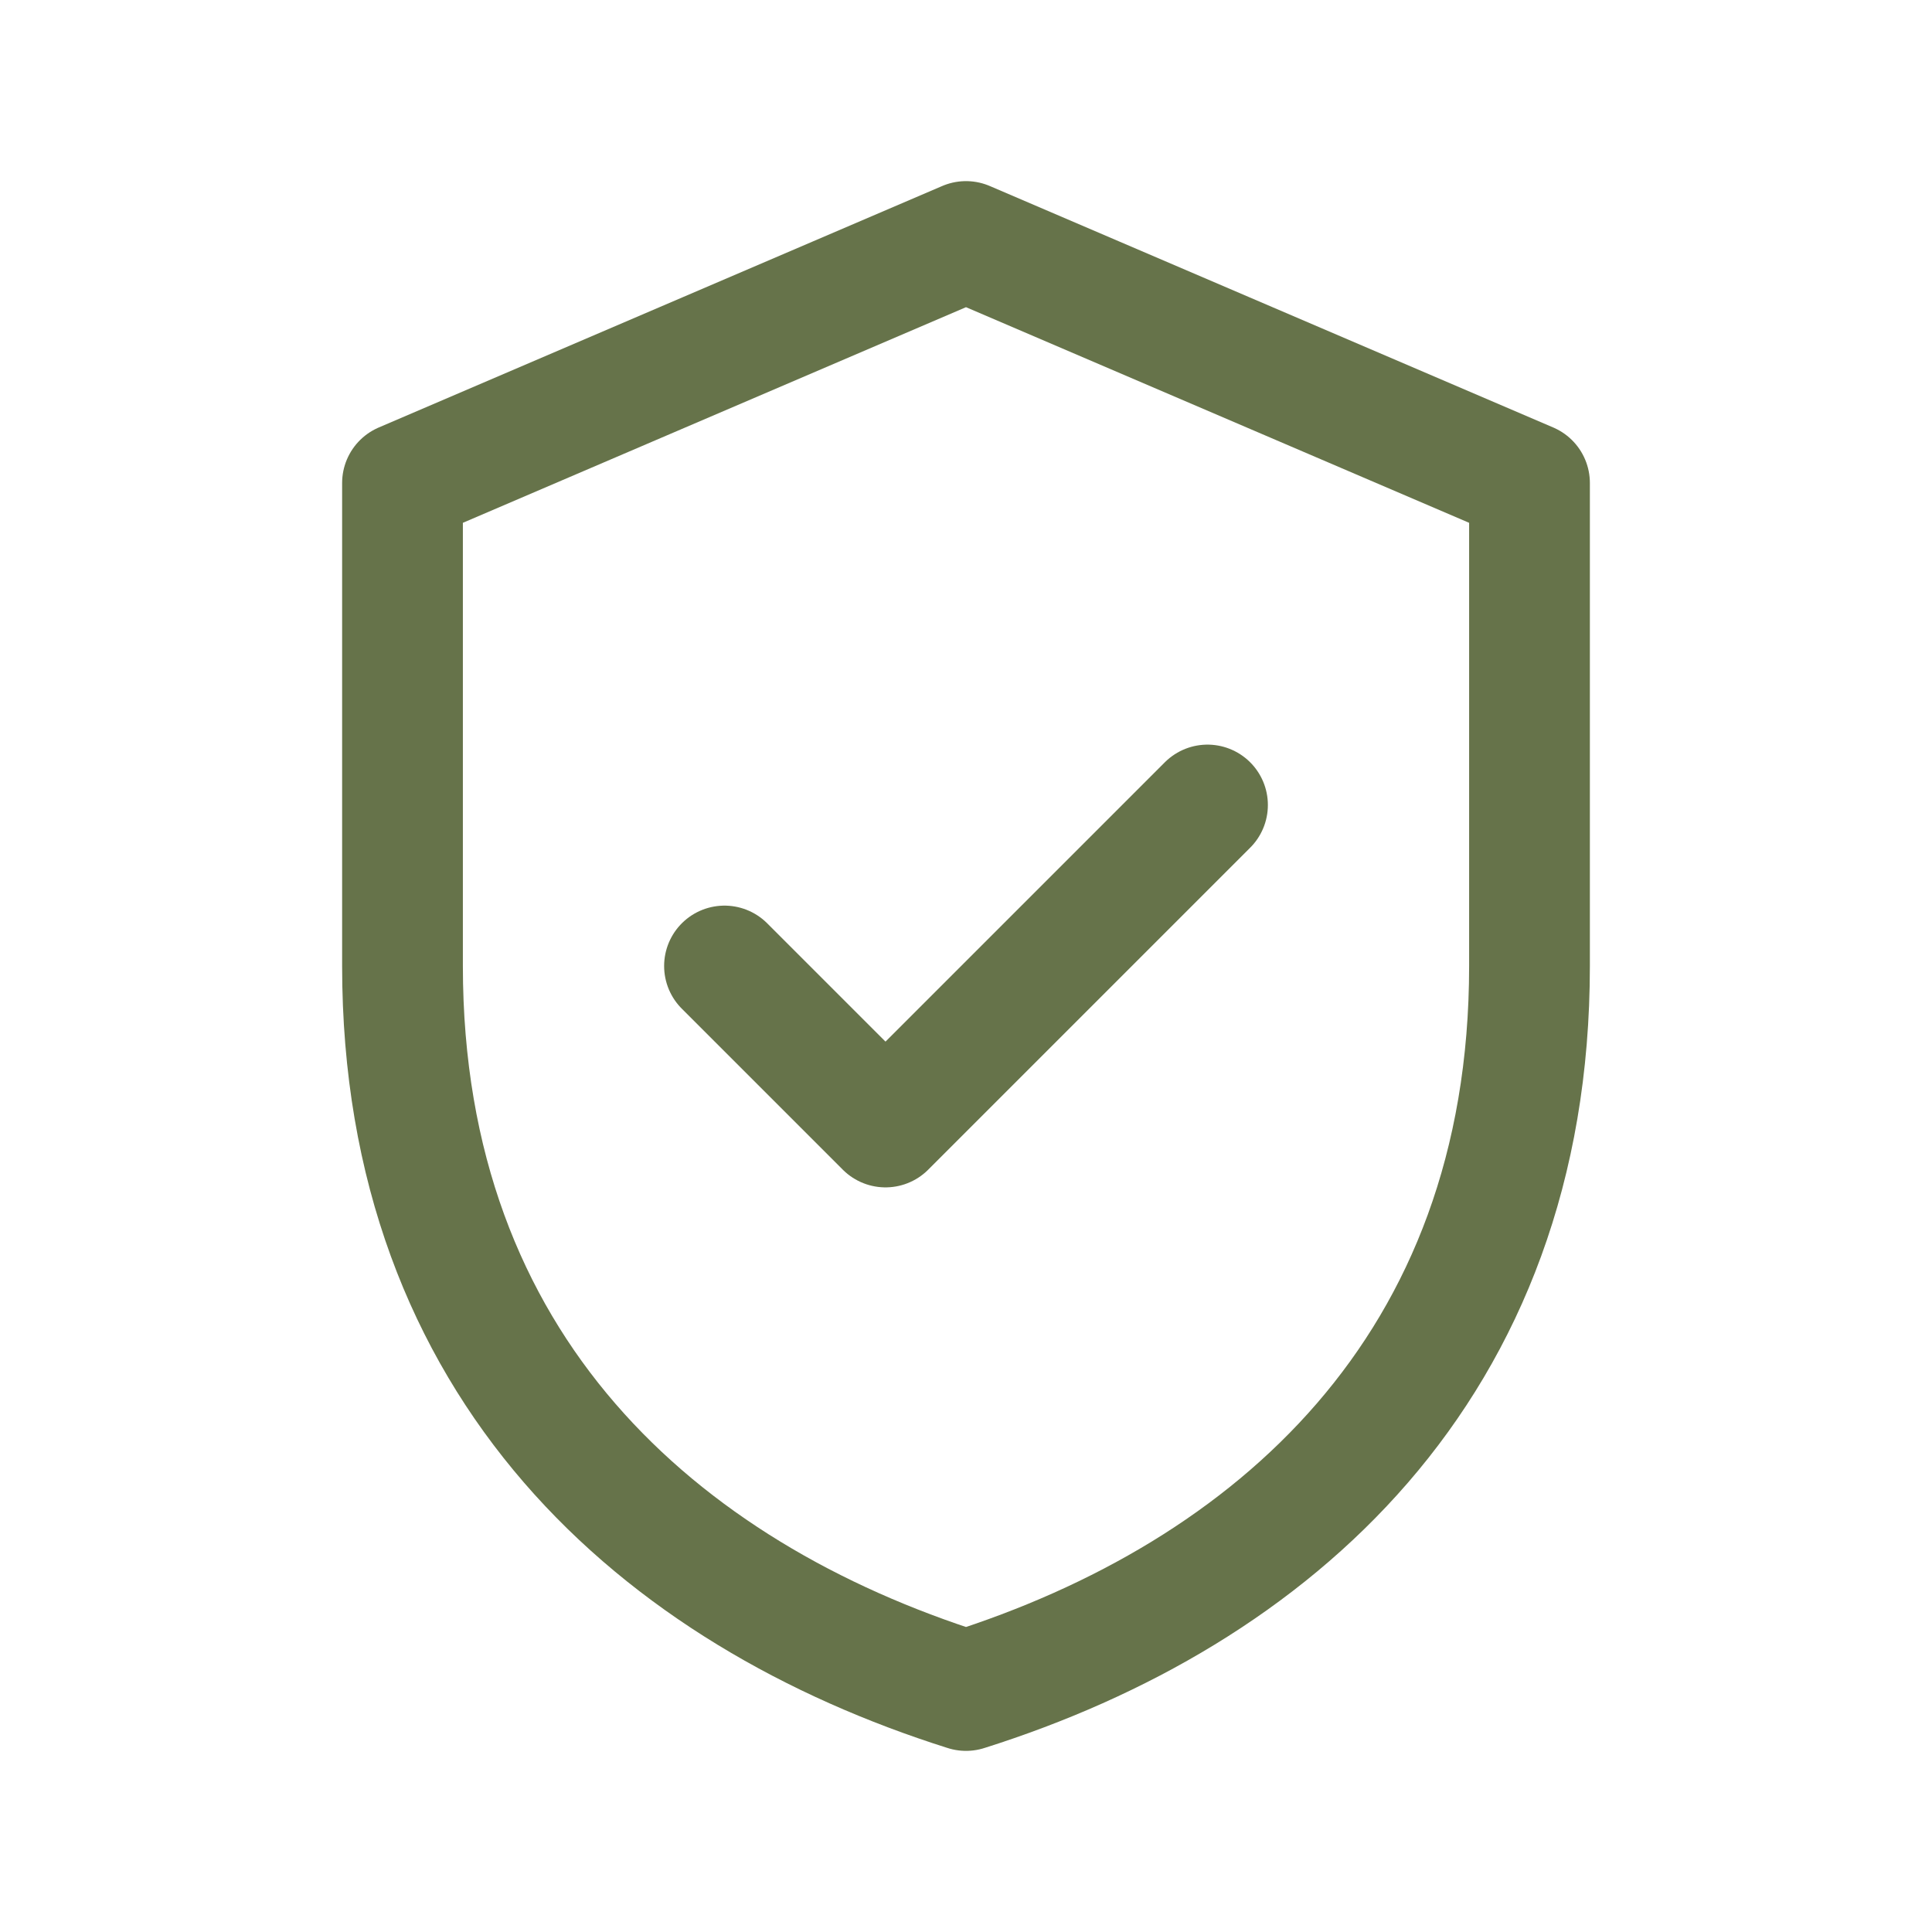
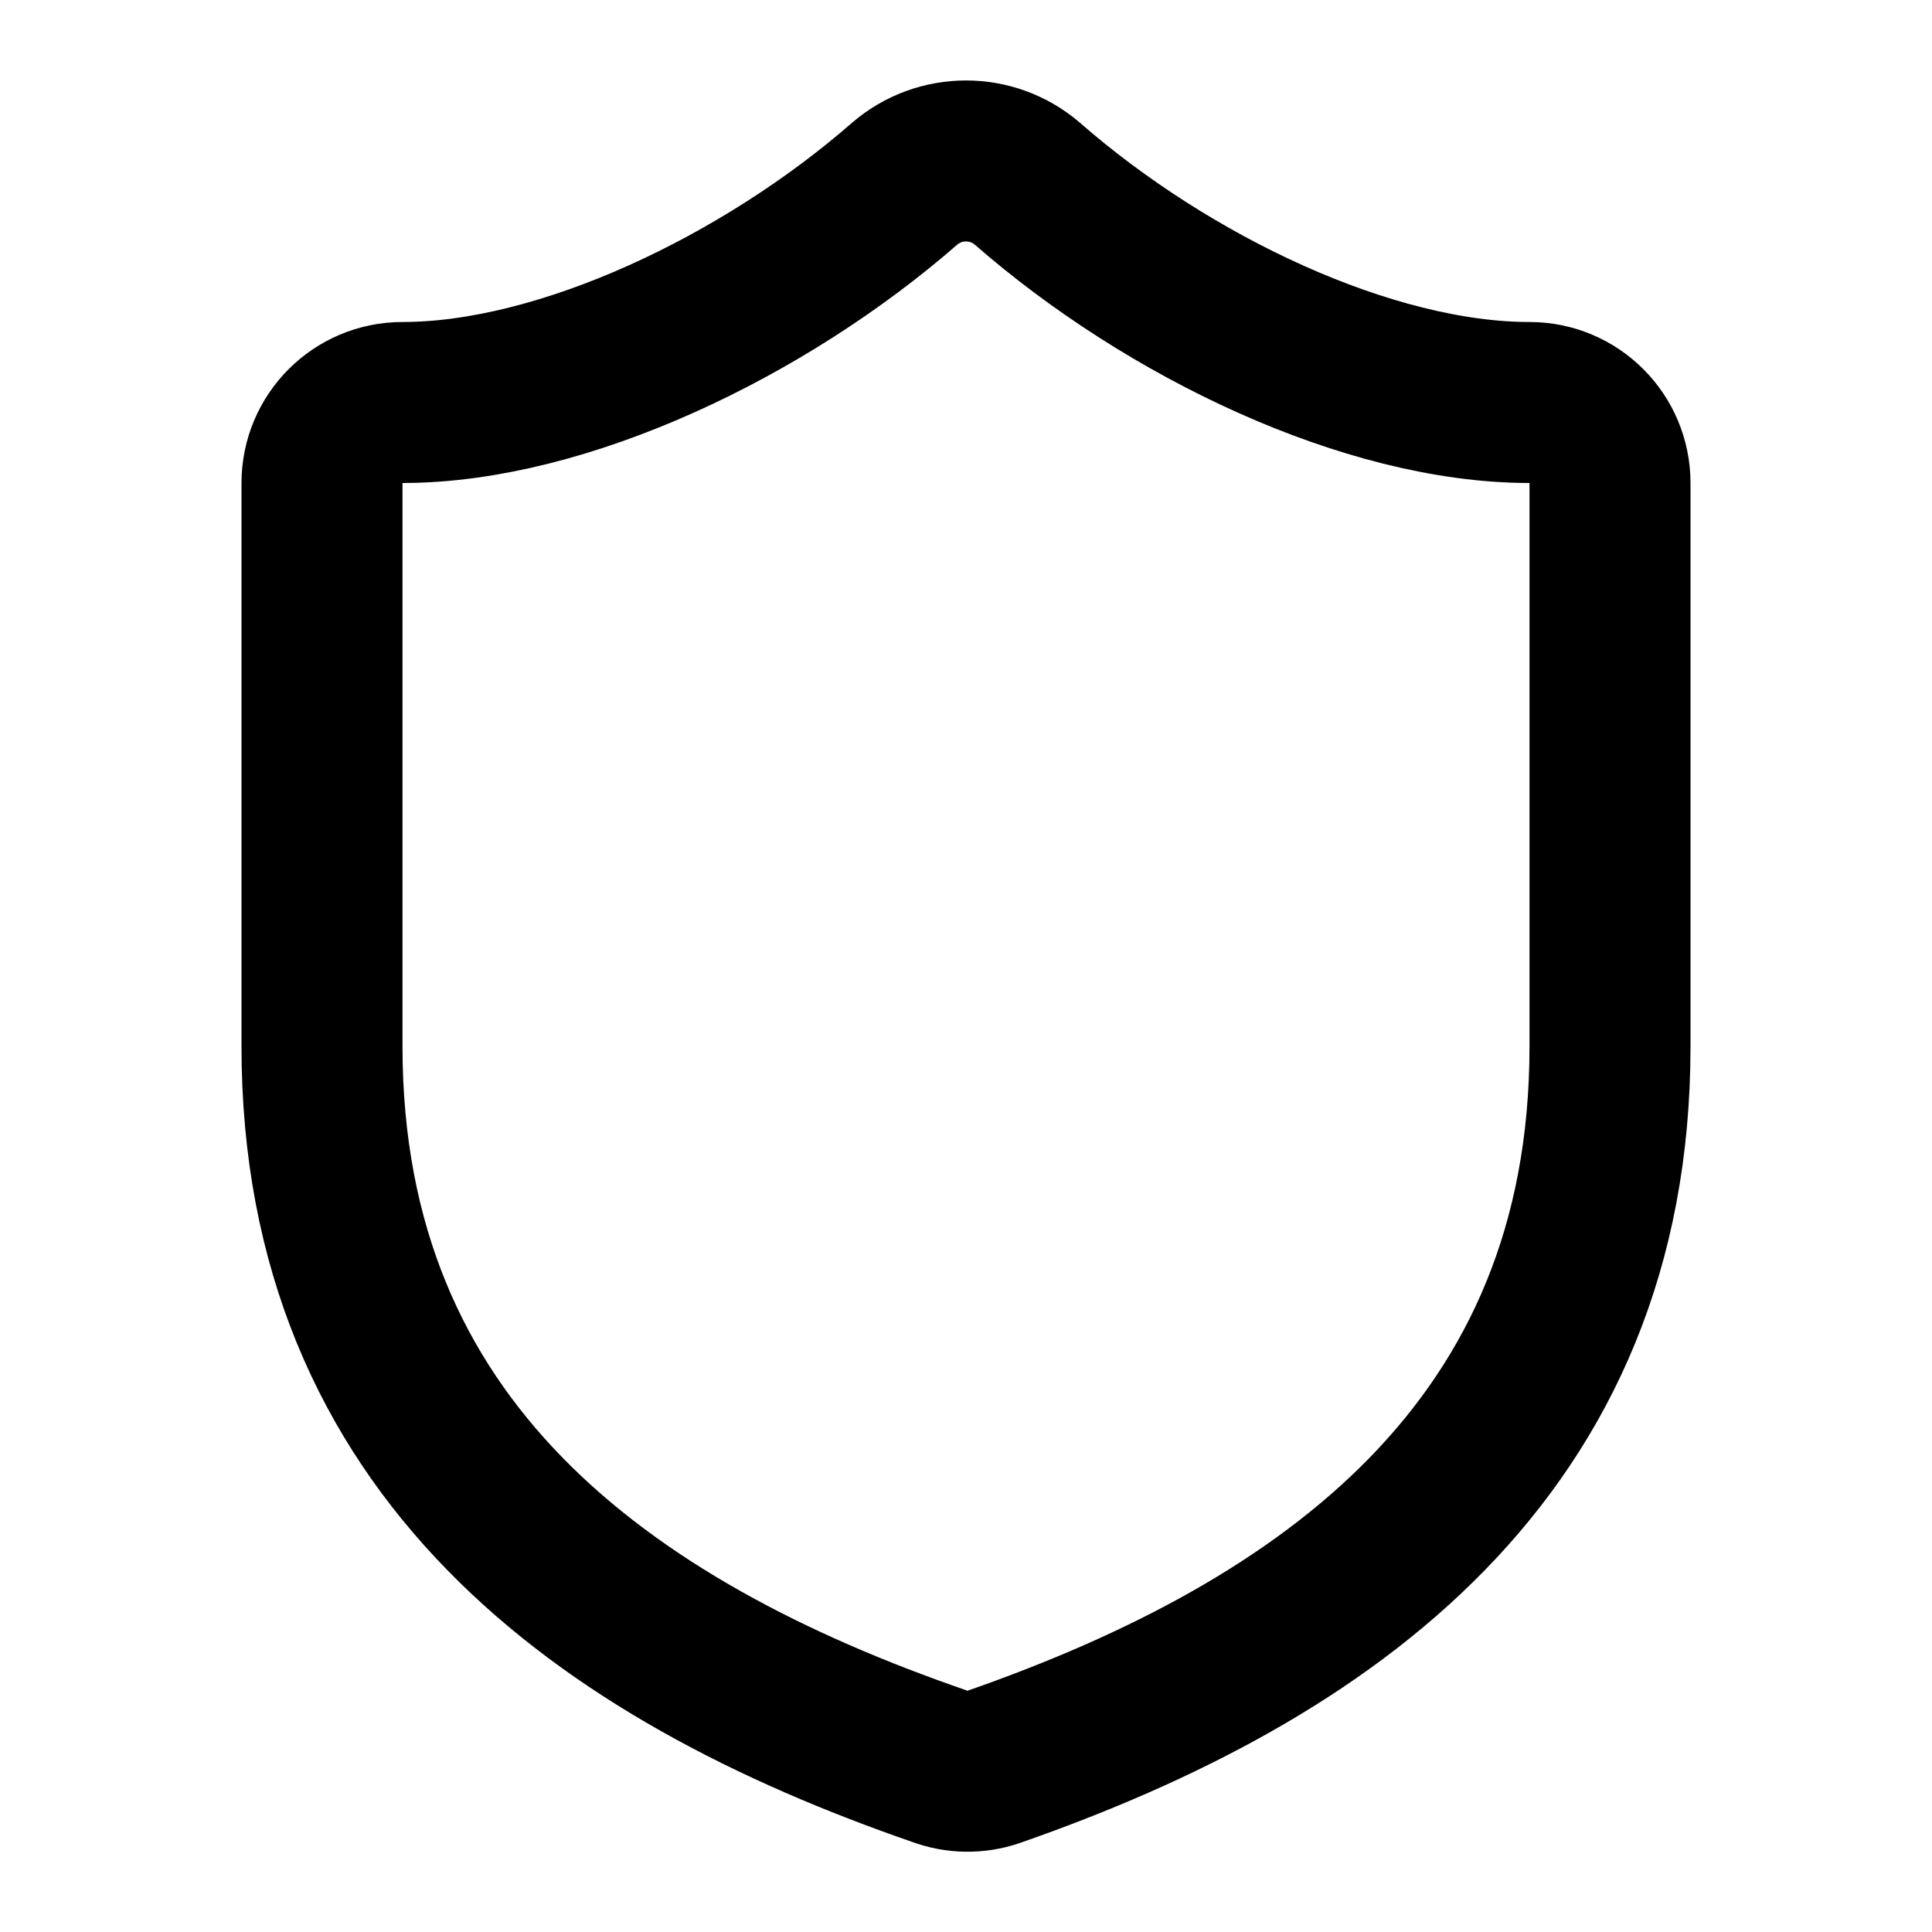
- <svg xmlns="http://www.w3.org/2000/svg" fill="none" stroke="#66734a" stroke-width="1.5" stroke-linecap="round" stroke-linejoin="round" viewBox="0 0 24 24">
-   <path d="M12 3 5 6v6c0 5 3.2 7.8 7 9 3.8-1.2 7-4 7-9V6l-7-3z" />
-   <path d="m9 12 2 2 4-4" />
+ <svg xmlns="http://www.w3.org/2000/svg" class="lucide lucide-shield" width="24" height="24" viewBox="0 0 24 24" fill="none" stroke="currentColor" stroke-width="2" stroke-linecap="round" stroke-linejoin="round">
+   <path d="M20 13c0 5-3.5 7.5-7.66 8.95a1 1 0 0 1-.67-.01C7.5 20.5 4 18 4 13V6a1 1 0 0 1 1-1c2 0 4.5-1.2 6.24-2.72a1.17 1.17 0 0 1 1.52 0C14.51 3.81 17 5 19 5a1 1 0 0 1 1 1z" />
</svg>
